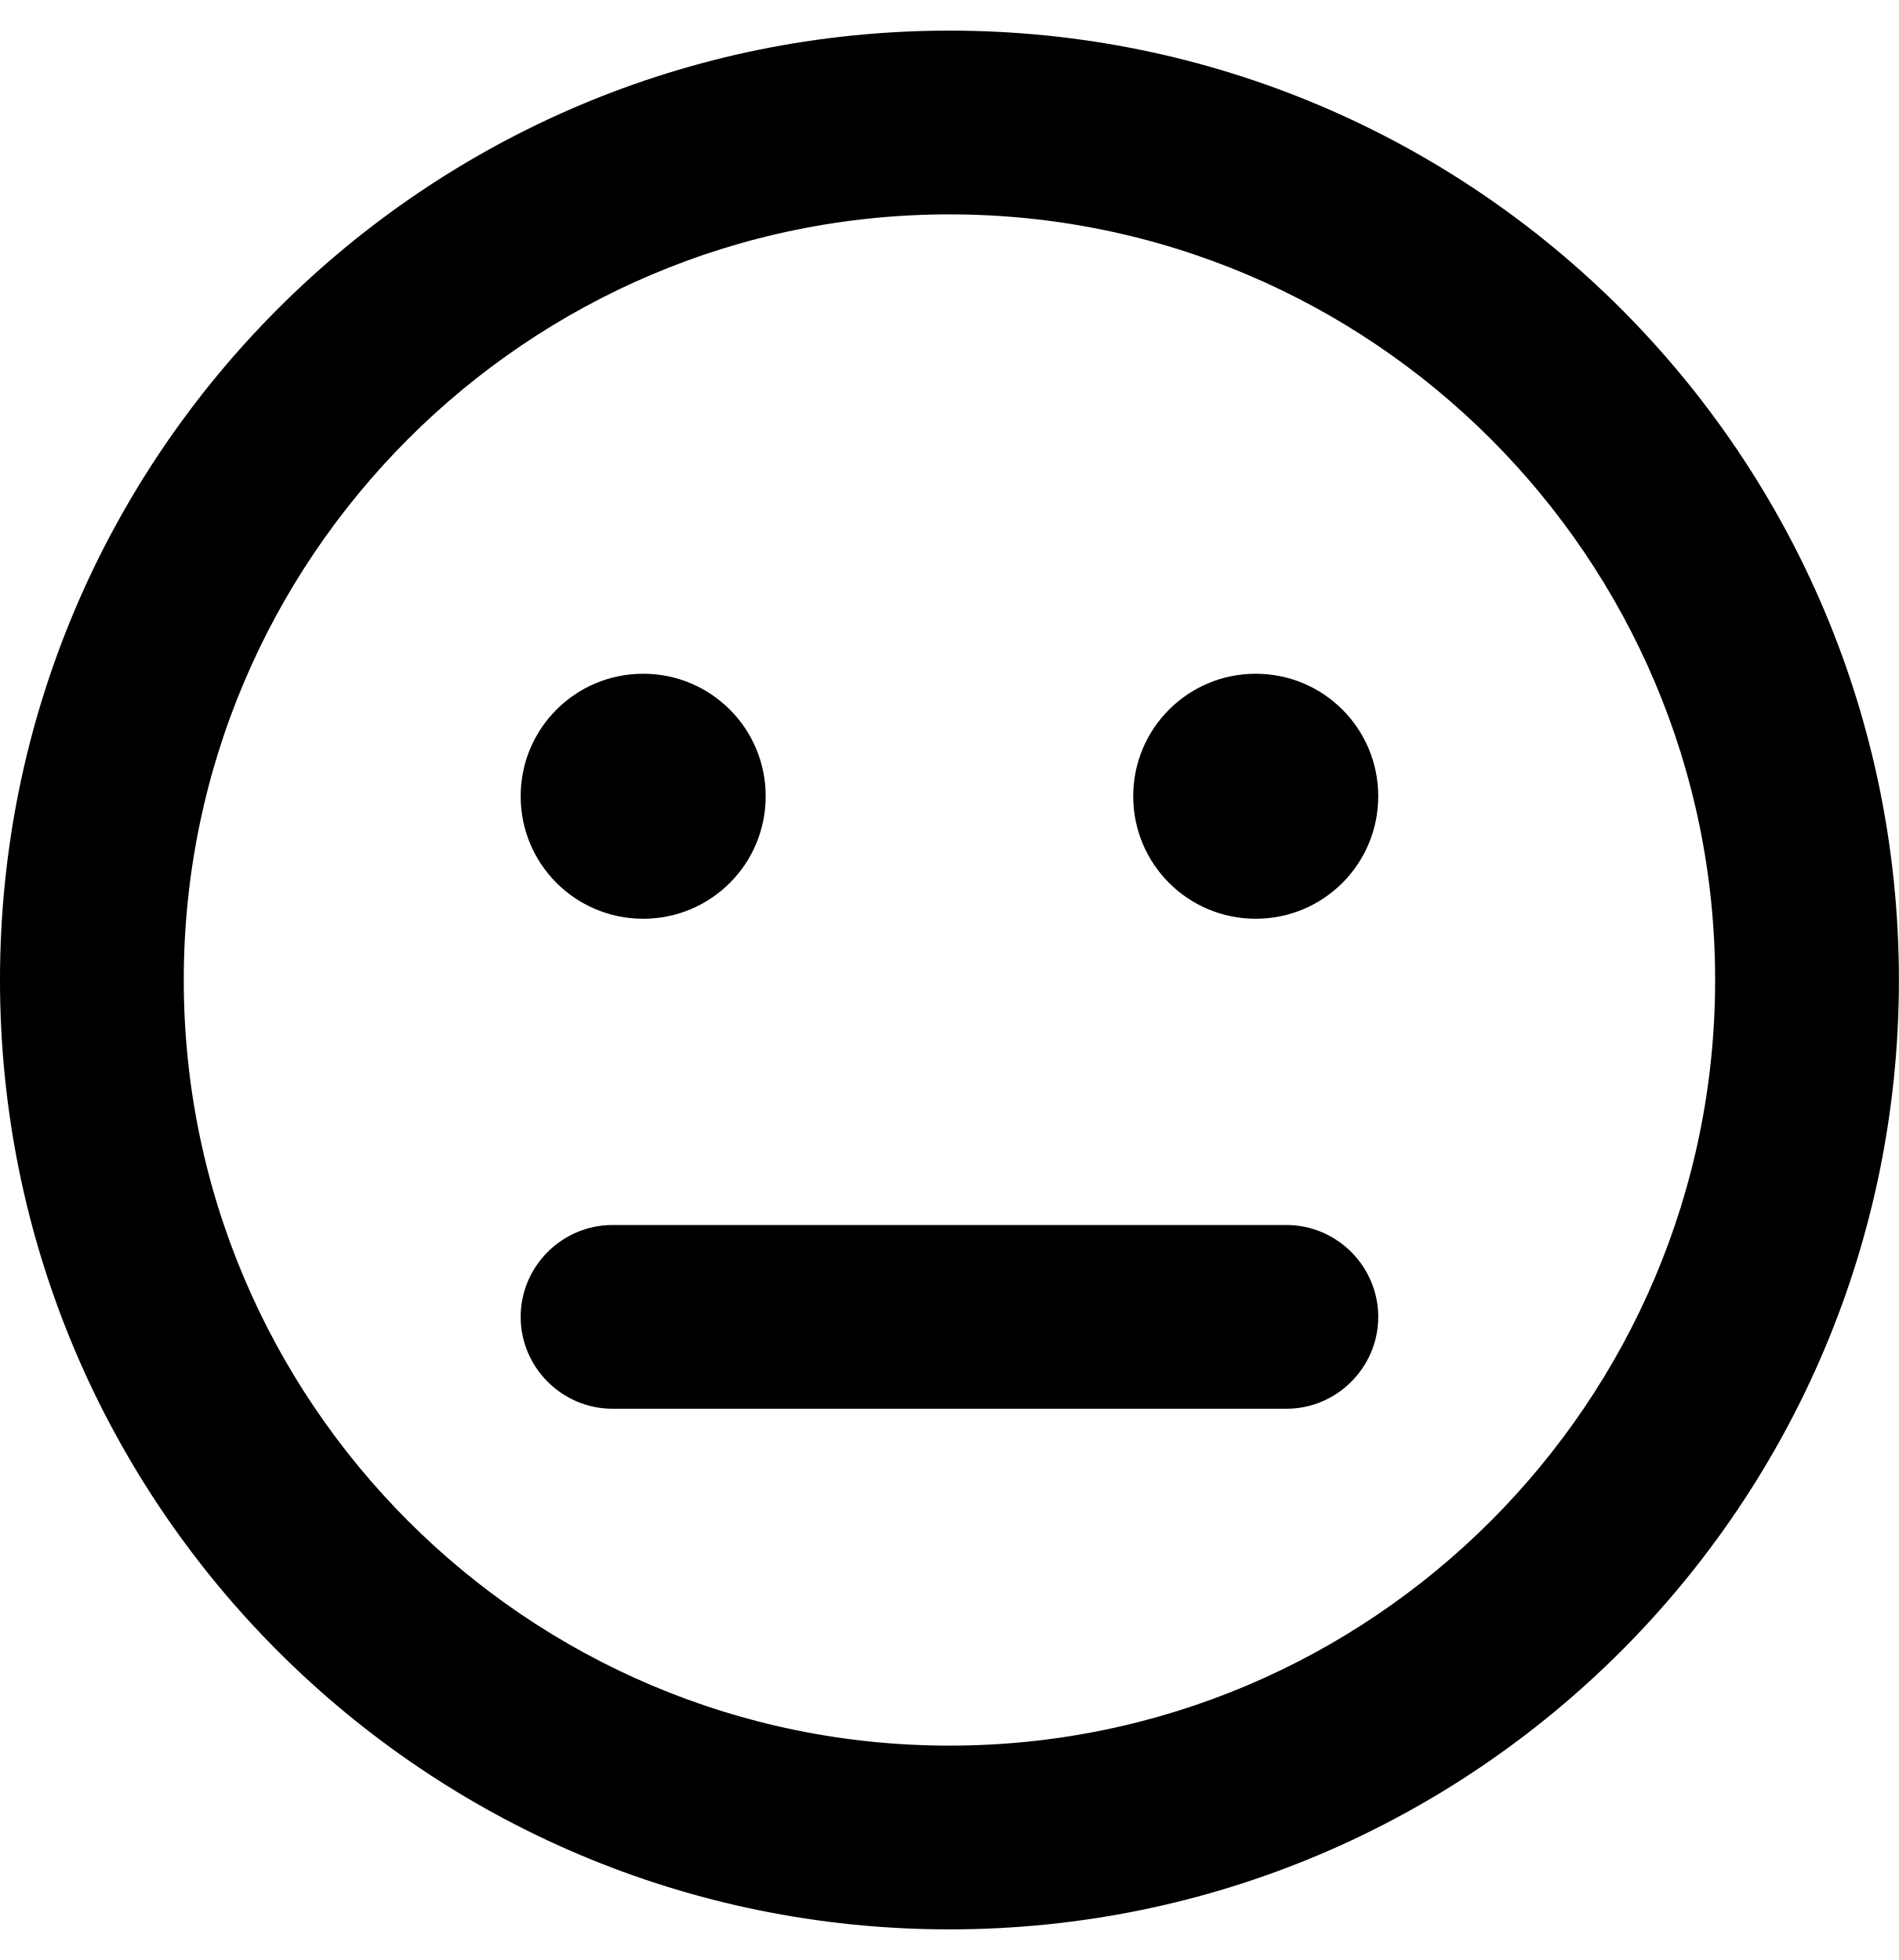
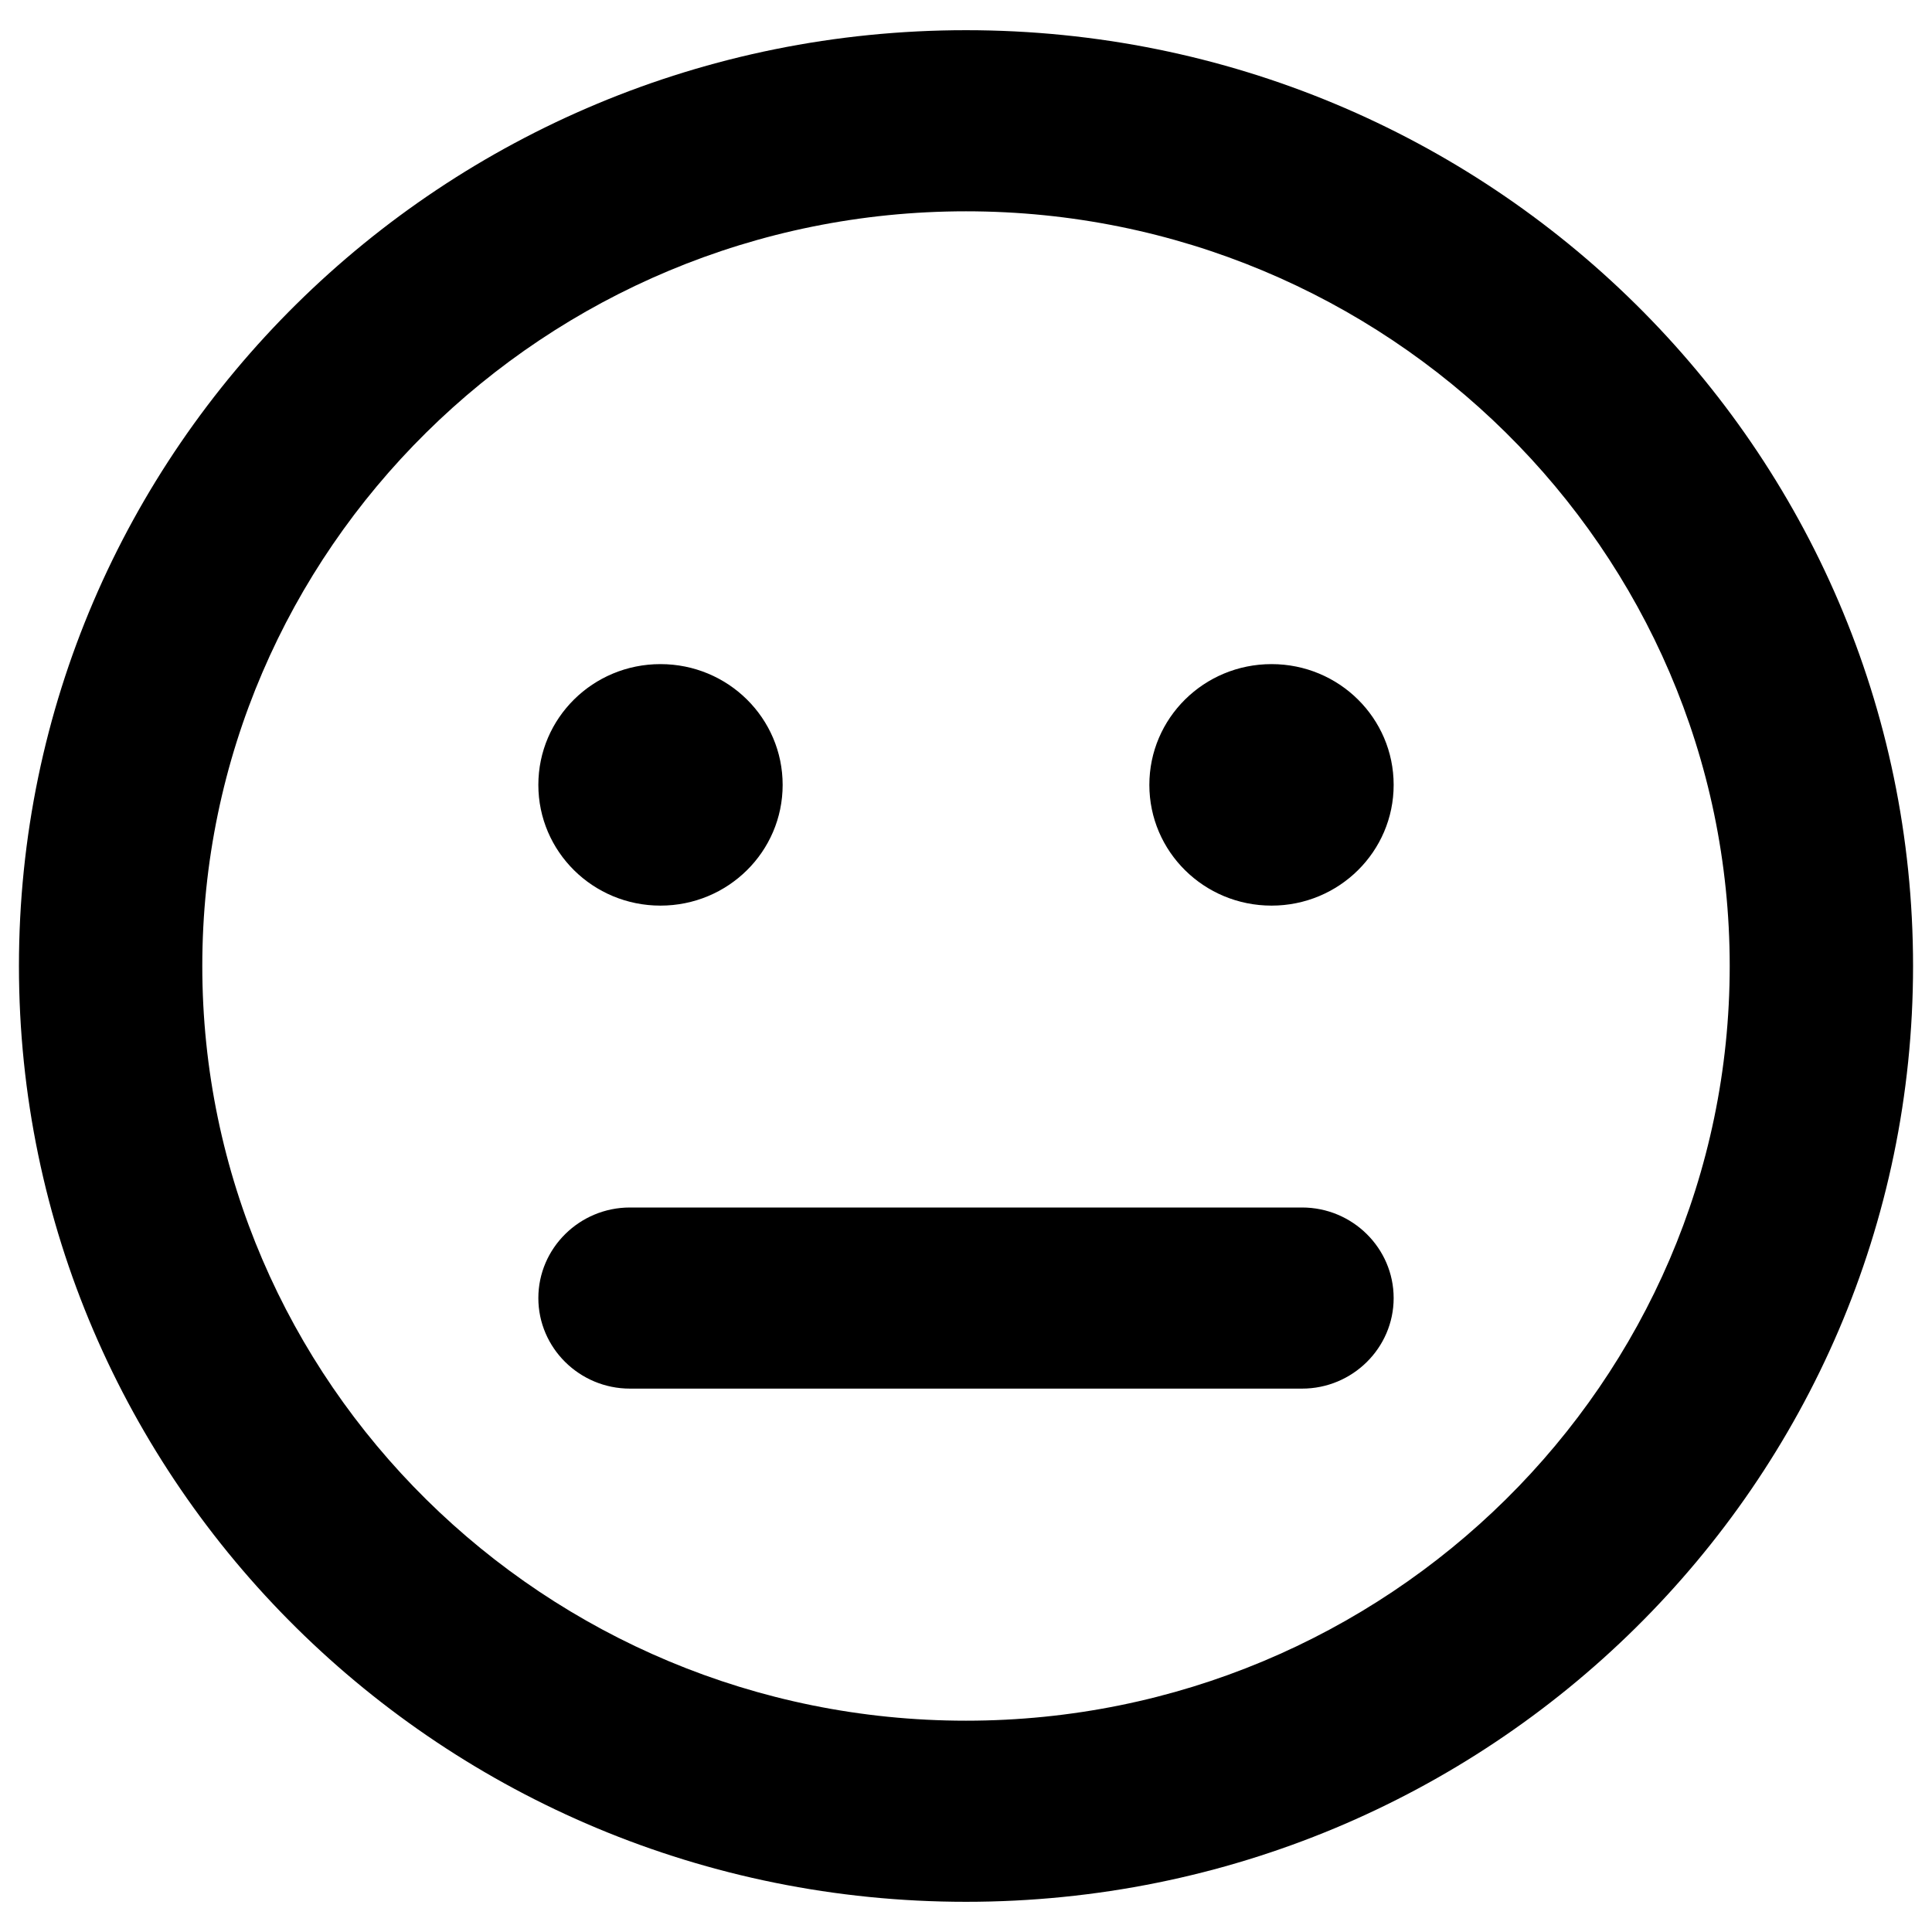
- <svg xmlns="http://www.w3.org/2000/svg" aria-hidden="true" focusable="false" data-prefix="far" data-icon="meh" class="svg-inline--fa fa-meh fa-w-16" role="img" viewBox="0 0 496 512">
-   <path fill="currentColor" d="M248 8C111 8 0 119 0 256s111 248 248 248 248-111 248-248S385 8 248 8zm0 448c-110.3 0-200-89.7-200-200S137.7 56 248 56s200 89.7 200 200-89.7 200-200 200zm-80-216c17.7 0 32-14.3 32-32s-14.3-32-32-32-32 14.3-32 32 14.3 32 32 32zm160-64c-17.7 0-32 14.3-32 32s14.3 32 32 32 32-14.3 32-32-14.3-32-32-32zm8 144H160c-13.2 0-24 10.8-24 24s10.8 24 24 24h176c13.2 0 24-10.8 24-24s-10.8-24-24-24z" />
+ <svg xmlns="http://www.w3.org/2000/svg" width="50px" height="50px" viewBox="0 0 50 51" version="1.1">
+   <g id="surface1">
+     <path style=" stroke:none;fill-rule:nonzero;fill:rgb(0%,0%,0%);fill-opacity:1;" d="M 25 0.797 C 11.191 0.797 0 11.852 0 25.5 C 0 39.148 11.191 50.203 25 50.203 C 38.809 50.203 50 39.148 50 25.5 C 50 11.852 38.809 0.797 25 0.797 Z M 25 45.422 C 13.883 45.422 4.84 36.488 4.84 25.5 C 4.84 14.512 13.883 5.578 25 5.578 C 36.117 5.578 45.16 14.512 45.16 25.5 C 45.16 36.488 36.117 45.422 25 45.422 Z M 16.934 23.906 C 18.719 23.906 20.16 22.48 20.16 20.719 C 20.16 18.957 18.719 17.531 16.934 17.531 C 15.152 17.531 13.711 18.957 13.711 20.719 C 13.711 22.48 15.152 23.906 16.934 23.906 Z M 33.066 17.531 C 31.281 17.531 29.84 18.957 29.84 20.719 C 29.84 22.48 31.281 23.906 33.066 23.906 C 34.848 23.906 36.289 22.48 36.289 20.719 C 36.289 18.957 34.848 17.531 33.066 17.531 Z M 33.871 31.875 L 16.129 31.875 C 14.797 31.875 13.711 32.949 13.711 34.266 C 13.711 35.582 14.797 36.656 16.129 36.656 L 33.871 36.656 C 35.203 36.656 36.289 35.582 36.289 34.266 C 36.289 32.949 35.203 31.875 33.871 31.875 Z M 33.871 31.875 " />
+   </g>
</svg>
